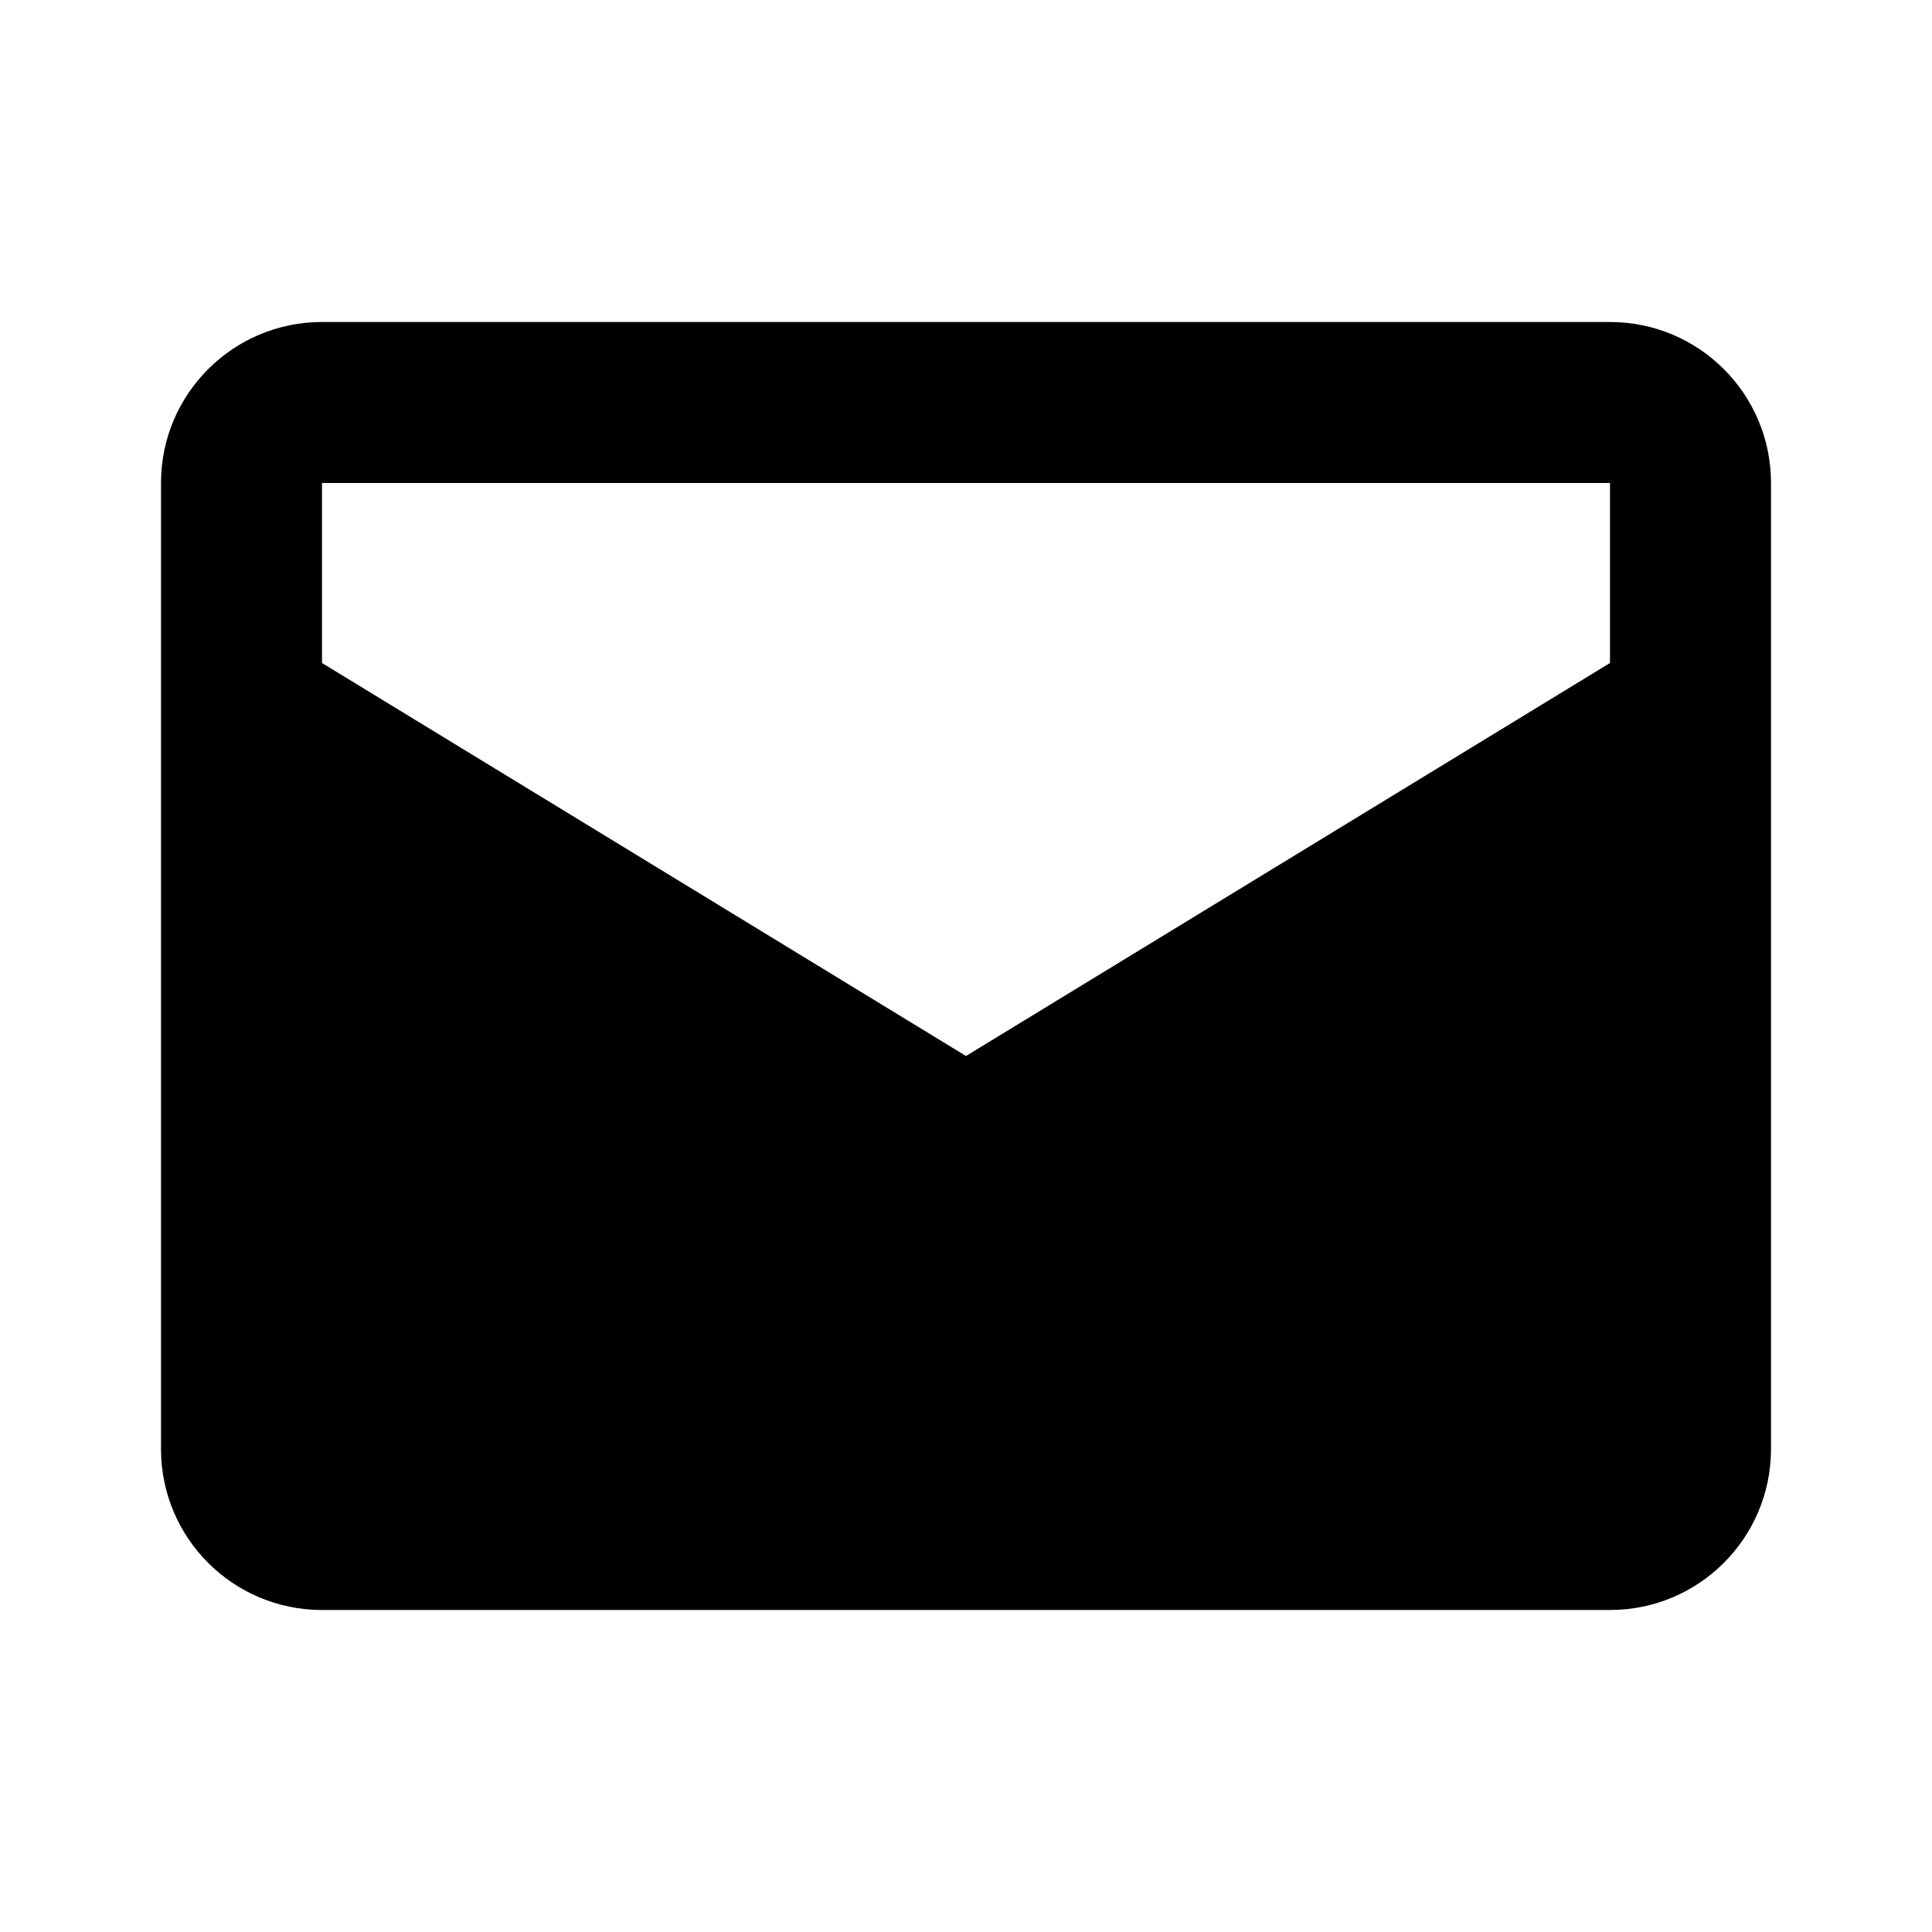
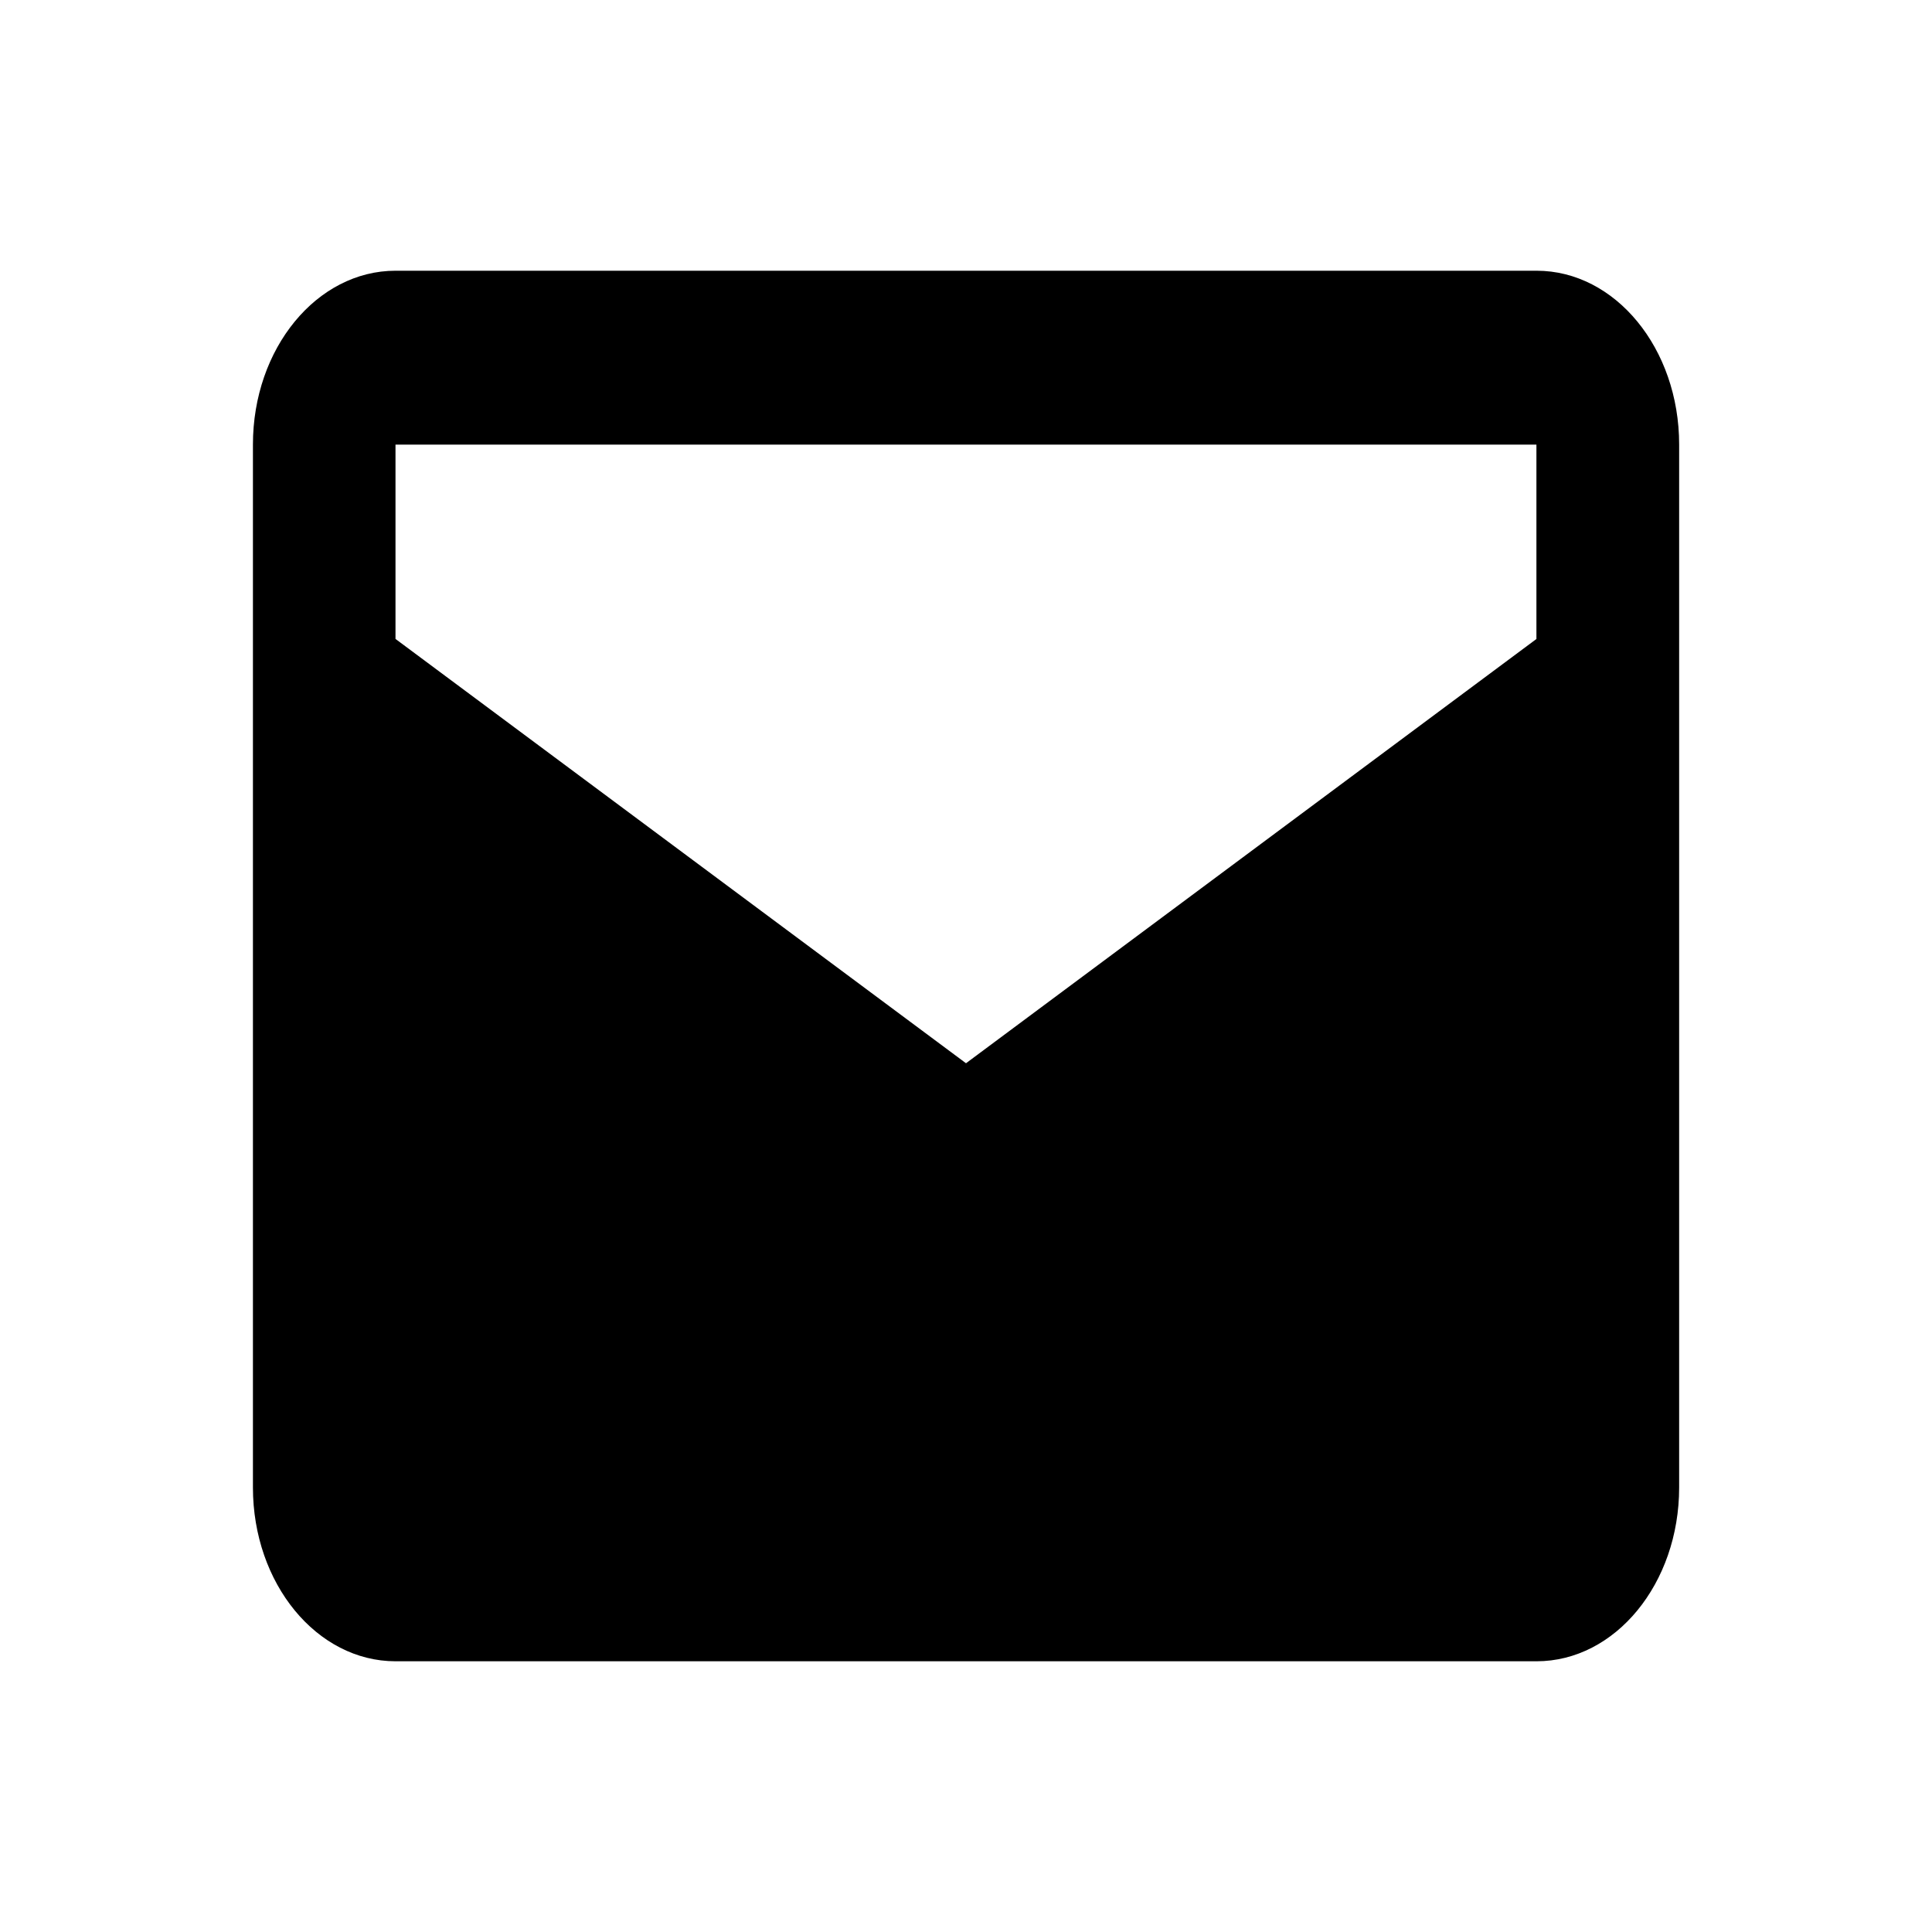
- <svg xmlns="http://www.w3.org/2000/svg" viewBox="0 0 24 24">
-   <rect x="0" fill="none" width="24" height="24" />
+ <svg xmlns="http://www.w3.org/2000/svg" width="24" height="24">
  <g>
-     <path d="M20 4H4c-1.105 0-2 .895-2 2v12c0 1.105.895 2 2 2h16c1.105 0 2-.895 2-2V6c0-1.105-.895-2-2-2zm0 4.236l-8 4.882-8-4.882V6h16v2.236z" />
+     <g stroke="null" id="svg_2">
+       <path stroke="null" id="svg_3" d="m19.087,3.363l-14.173,0c-0.979,0 -1.772,0.966 -1.772,2.159l0,12.956c0,1.193 0.793,2.159 1.772,2.159l14.173,0c0.979,0 1.772,-0.966 1.772,-2.159l0,-12.956c0,-1.193 -0.793,-2.159 -1.772,-2.159zm0,4.574l-7.087,5.271l-7.087,-5.271l0,-2.414l14.173,0l0,2.414z" />
+     </g>
  </g>
</svg>
